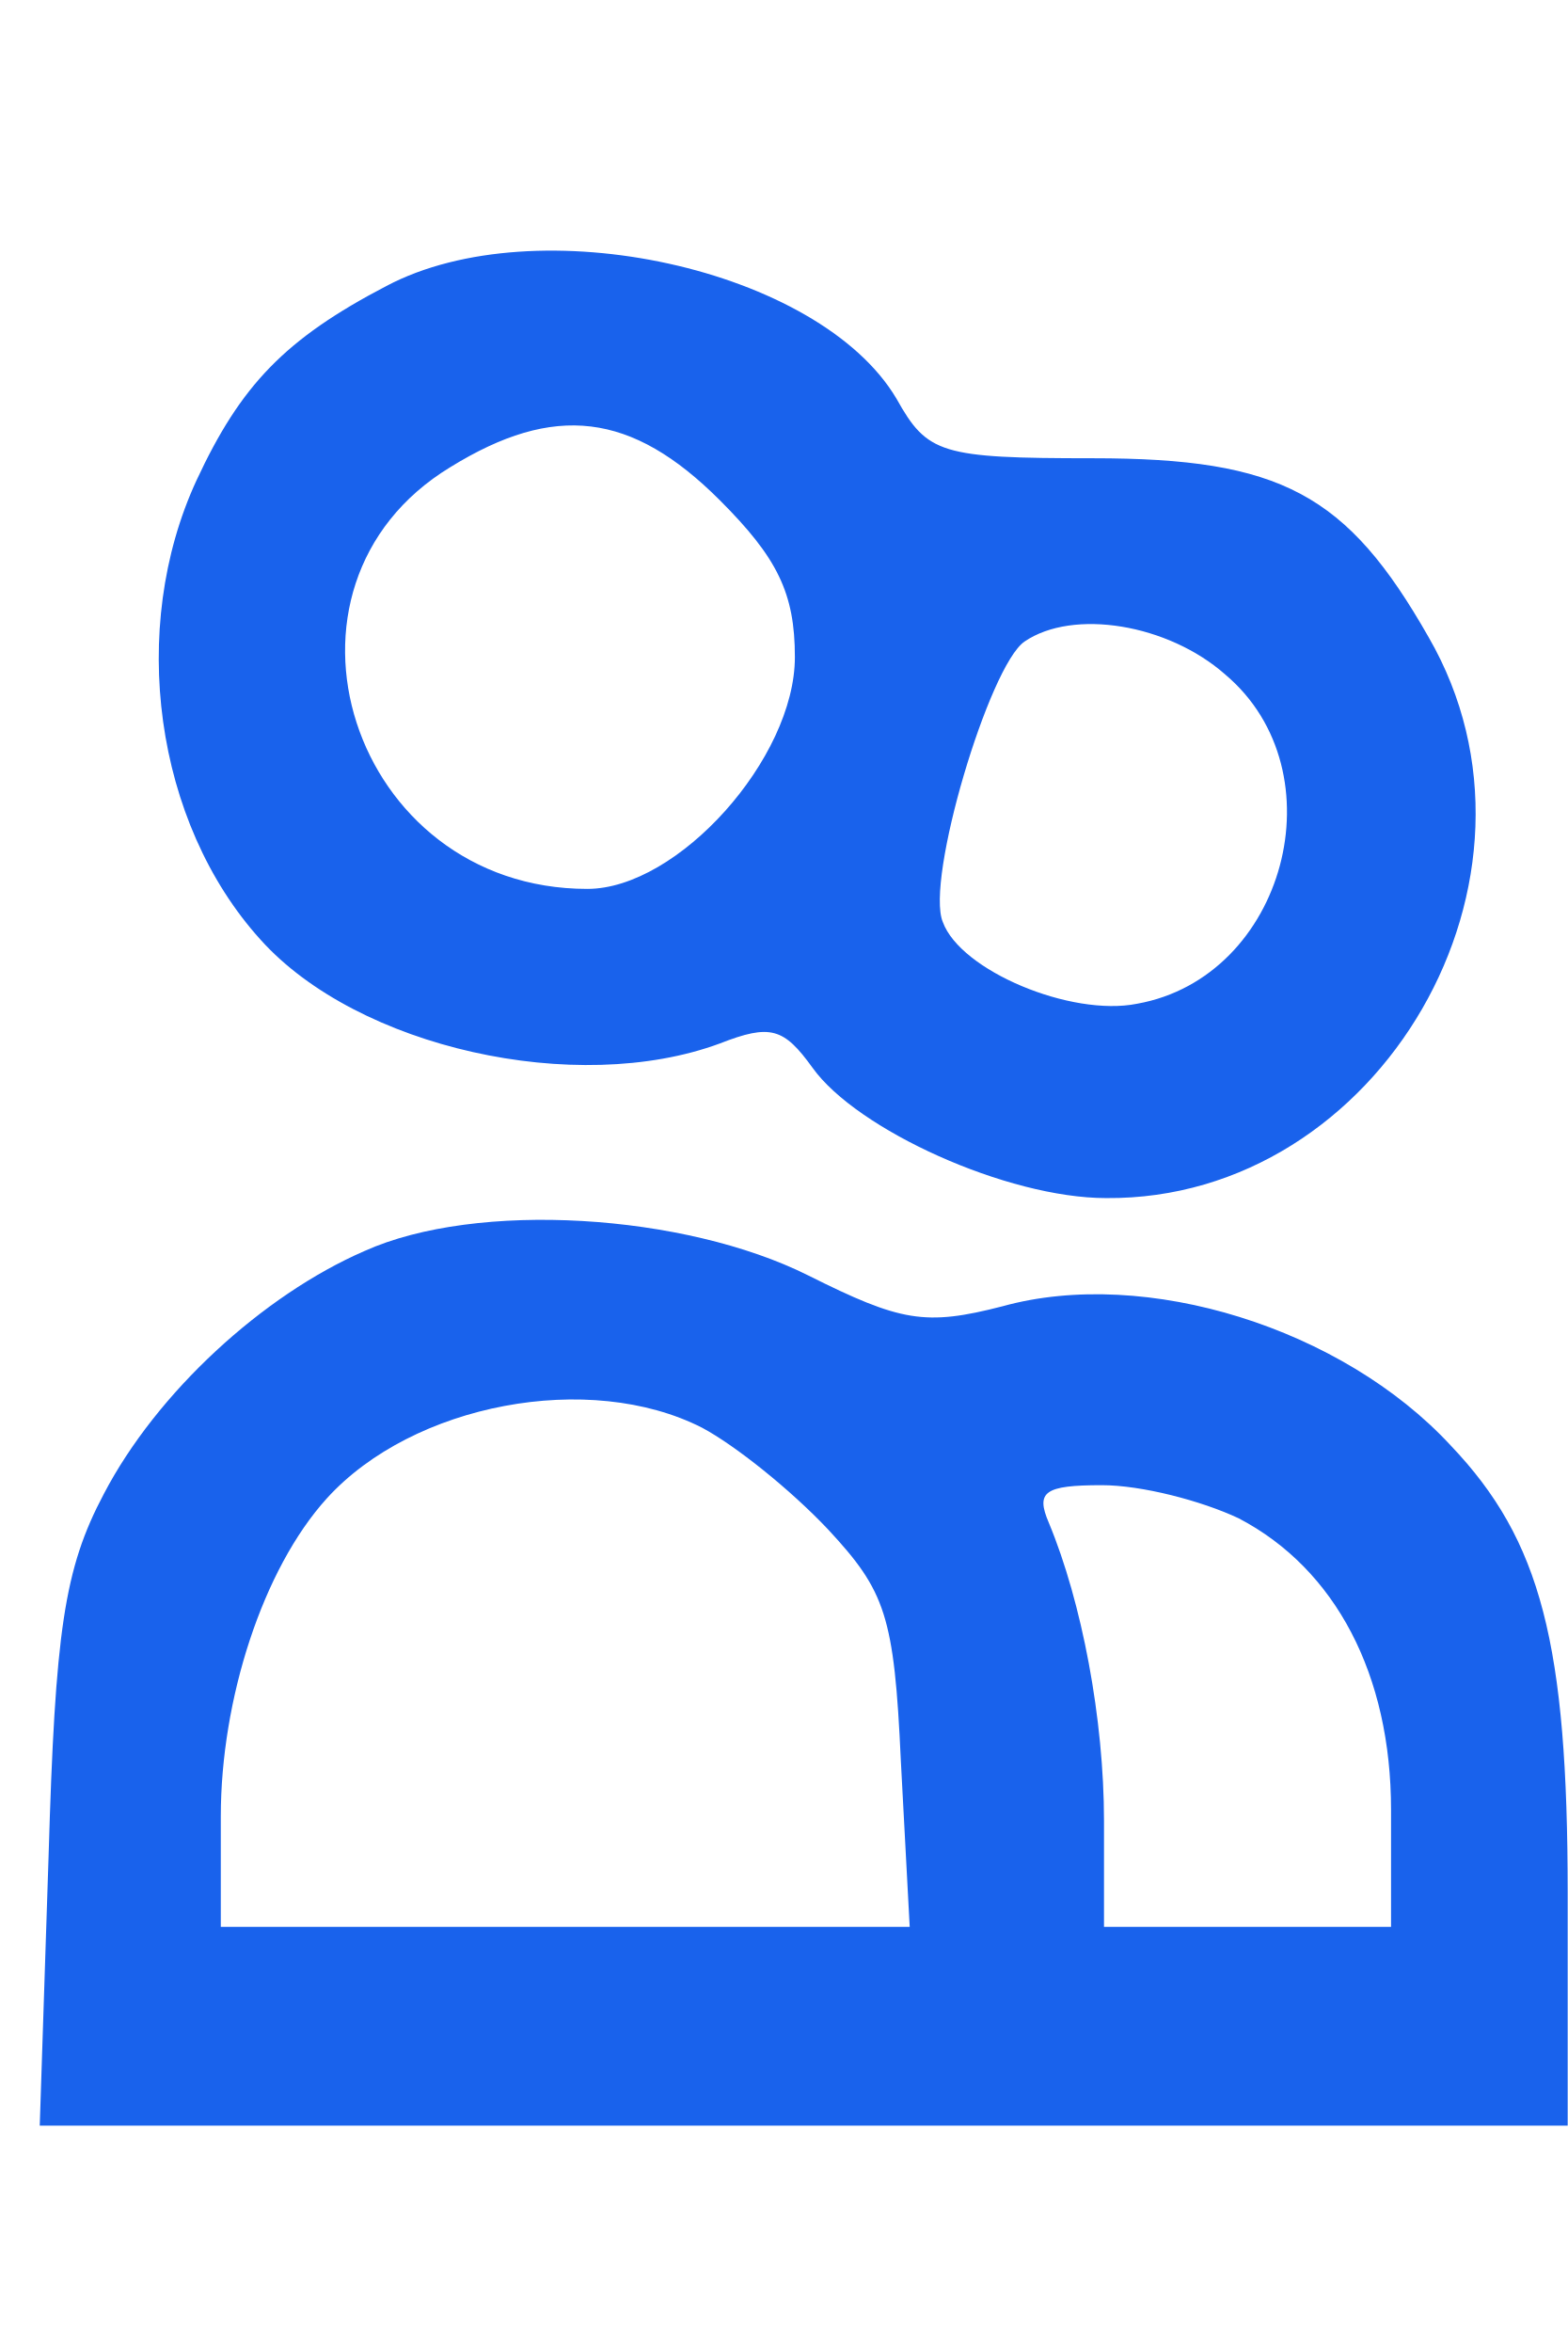
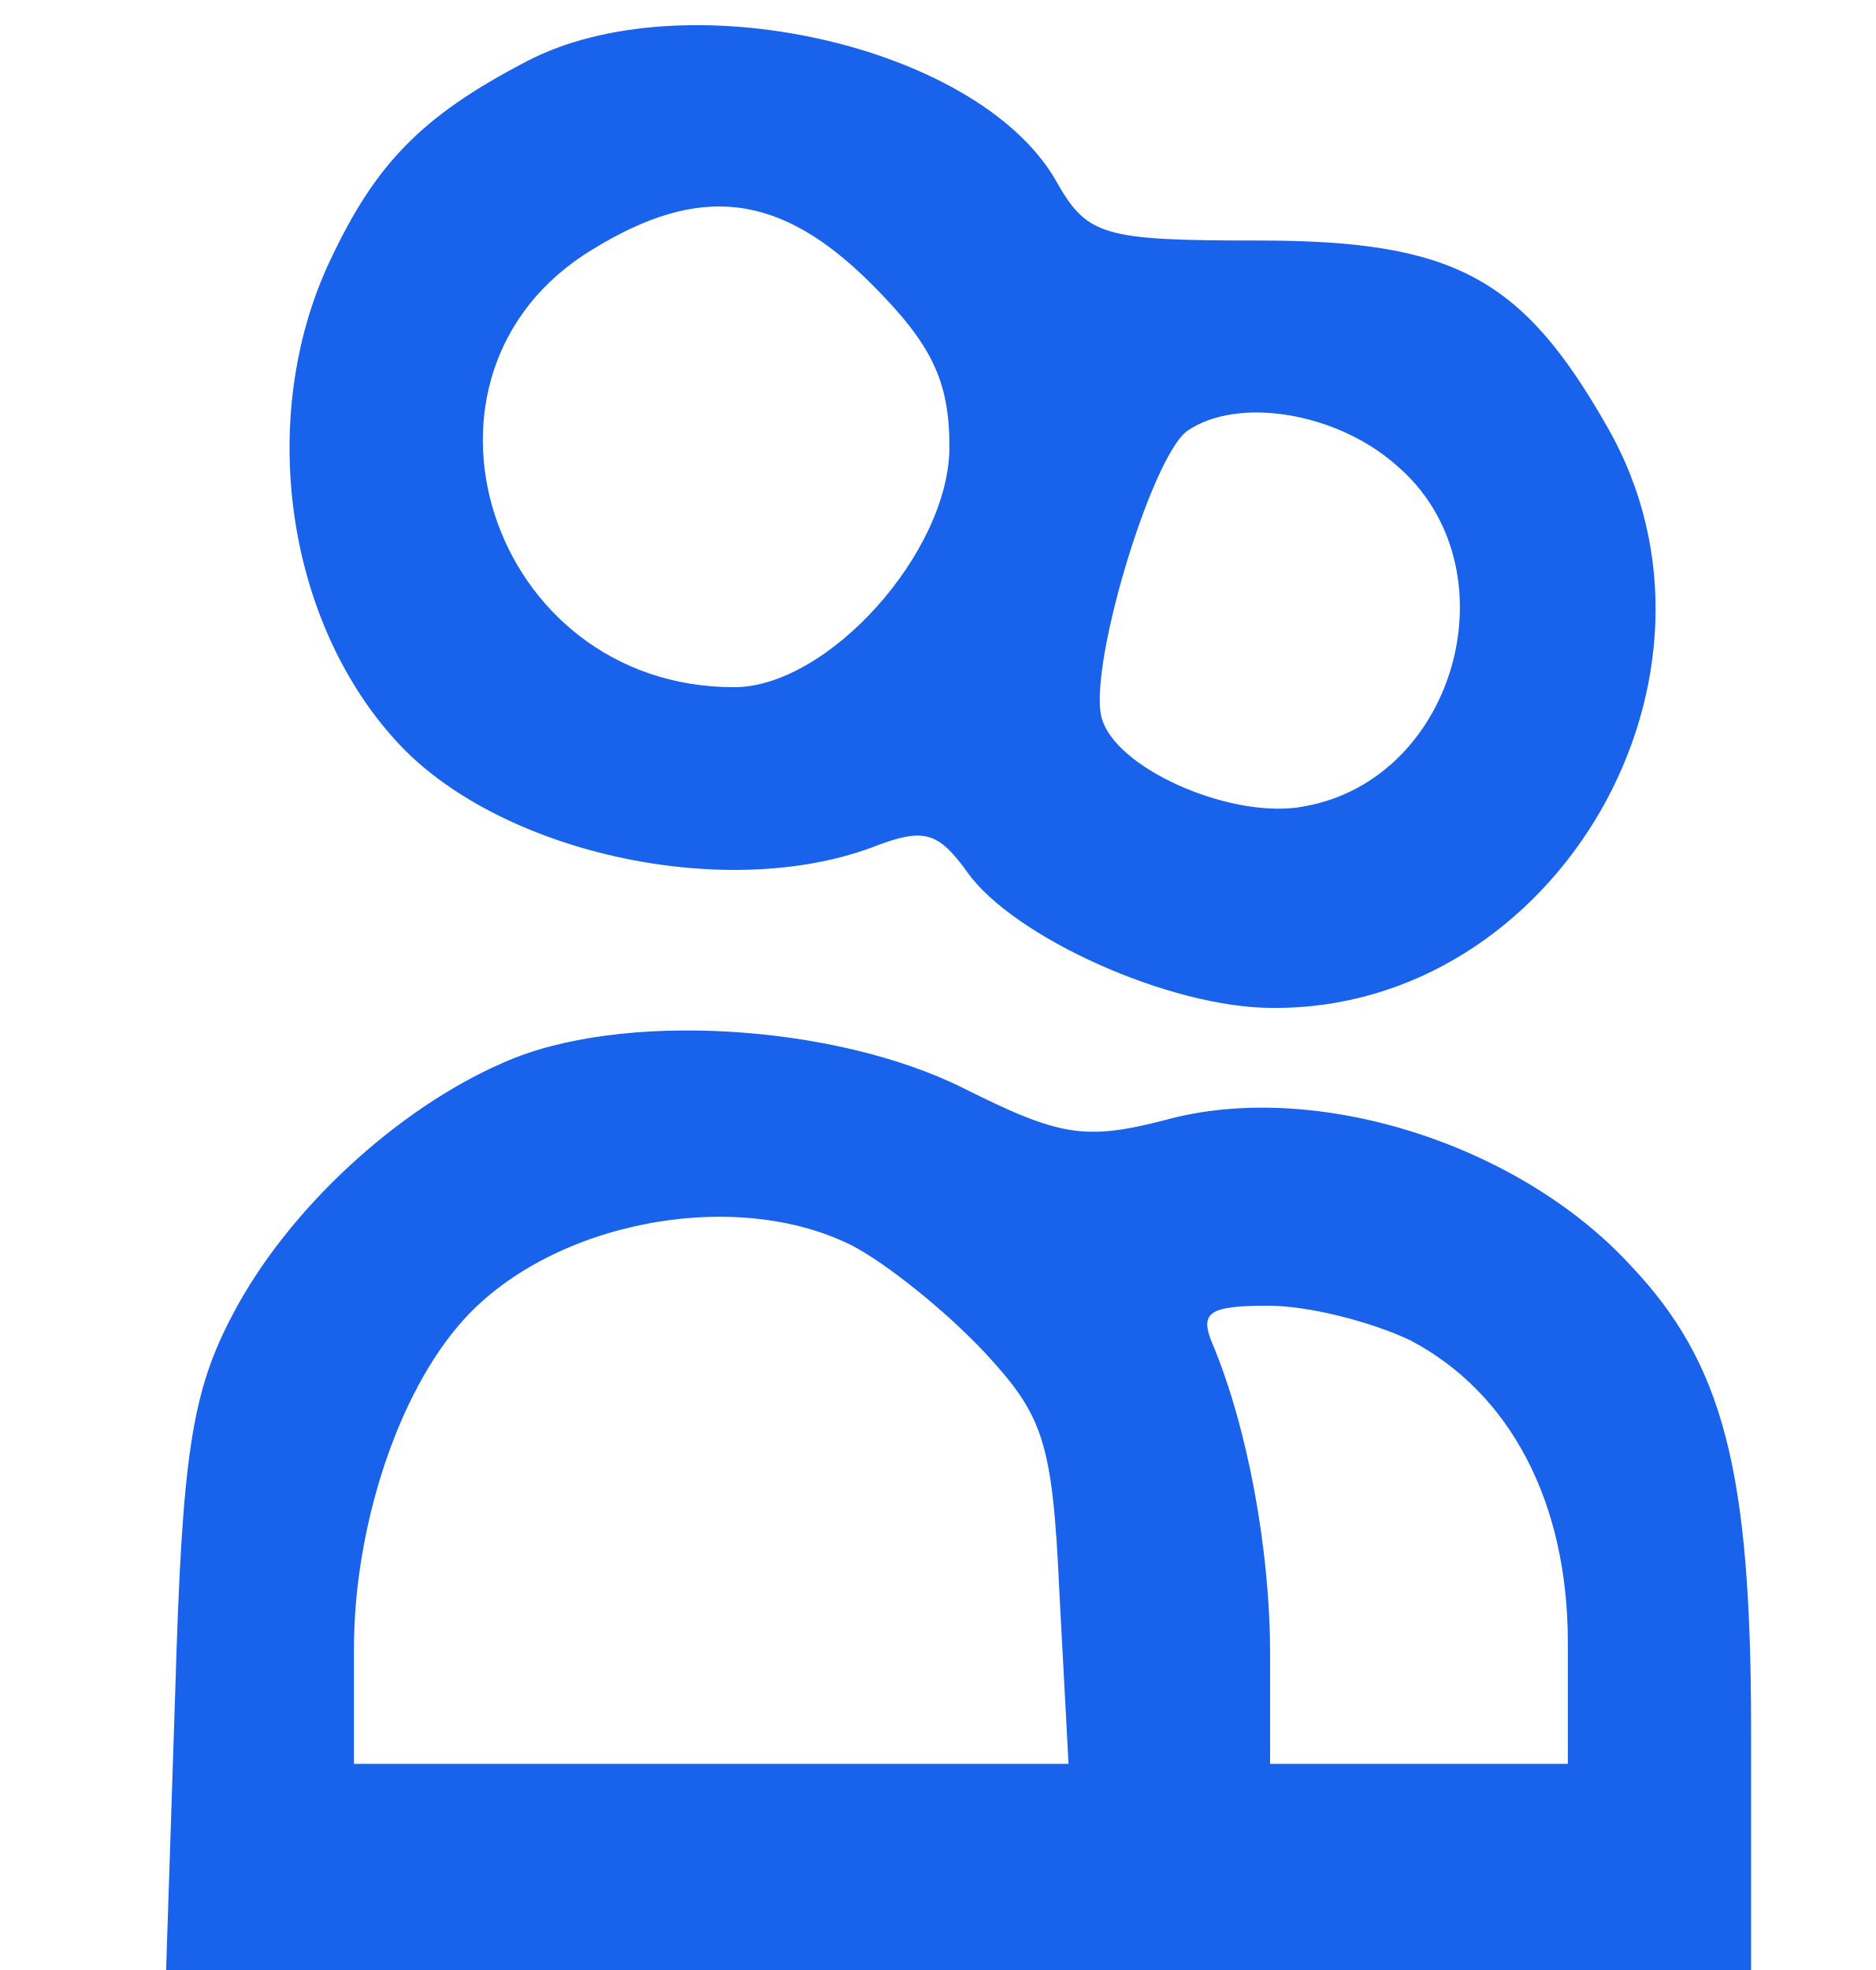
- <svg xmlns="http://www.w3.org/2000/svg" version="1.0" width="20pt" height="30pt" viewBox="0 0 71 86" preserveAspectRatio="xMidYMid meet">
+ <svg xmlns="http://www.w3.org/2000/svg" version="1.0" width="20pt" height="21pt" viewBox="0 0 71 86" preserveAspectRatio="xMidYMid meet">
  <g transform="translate(0,86) scale(0.1,-0.1)" fill="#1962EC" stroke="none">
    <path d="M175 833 c-46 -24 -66 -45 -86 -88 -31 -67 -19 -155 29 -208 44 -49 143 -71 208 -47 23 9 29 7 42 -11 20 -28 88 -59 133 -59 124 -1 209 145 146 254 -37 65 -67 81 -152 81 -69 0 -75 2 -89 27 -35 59 -163 87 -231 51z m151 -97 c26 -26 34 -42 34 -71 0 -46 -53 -105 -94 -105 -107 0 -151 137 -62 191 47 29 82 25 122 -15z m229 -79 c52 -44 27 -137 -40 -149 -30 -6 -80 15 -88 37 -8 19 21 116 37 127 22 15 65 8 91 -15z" />
    <path d="M165 396 c-46 -20 -94 -64 -118 -110 -18 -34 -22 -62 -25 -164 l-4 -122 346 0 346 0 0 105 c0 113 -12 160 -53 203 -49 53 -138 81 -203 63 -35 -9 -46 -7 -88 14 -56 28 -150 34 -201 11z m153 -80 c15 -8 40 -28 57 -46 26 -28 30 -39 33 -105 l4 -75 -156 0 -156 0 0 50 c0 53 19 112 48 144 39 43 119 58 170 32z m243 -41 c44 -23 69 -71 69 -132 l0 -53 -65 0 -65 0 0 48 c0 46 -10 99 -25 135 -6 14 -2 17 24 17 18 0 45 -7 62 -15z" />
  </g>
</svg>
